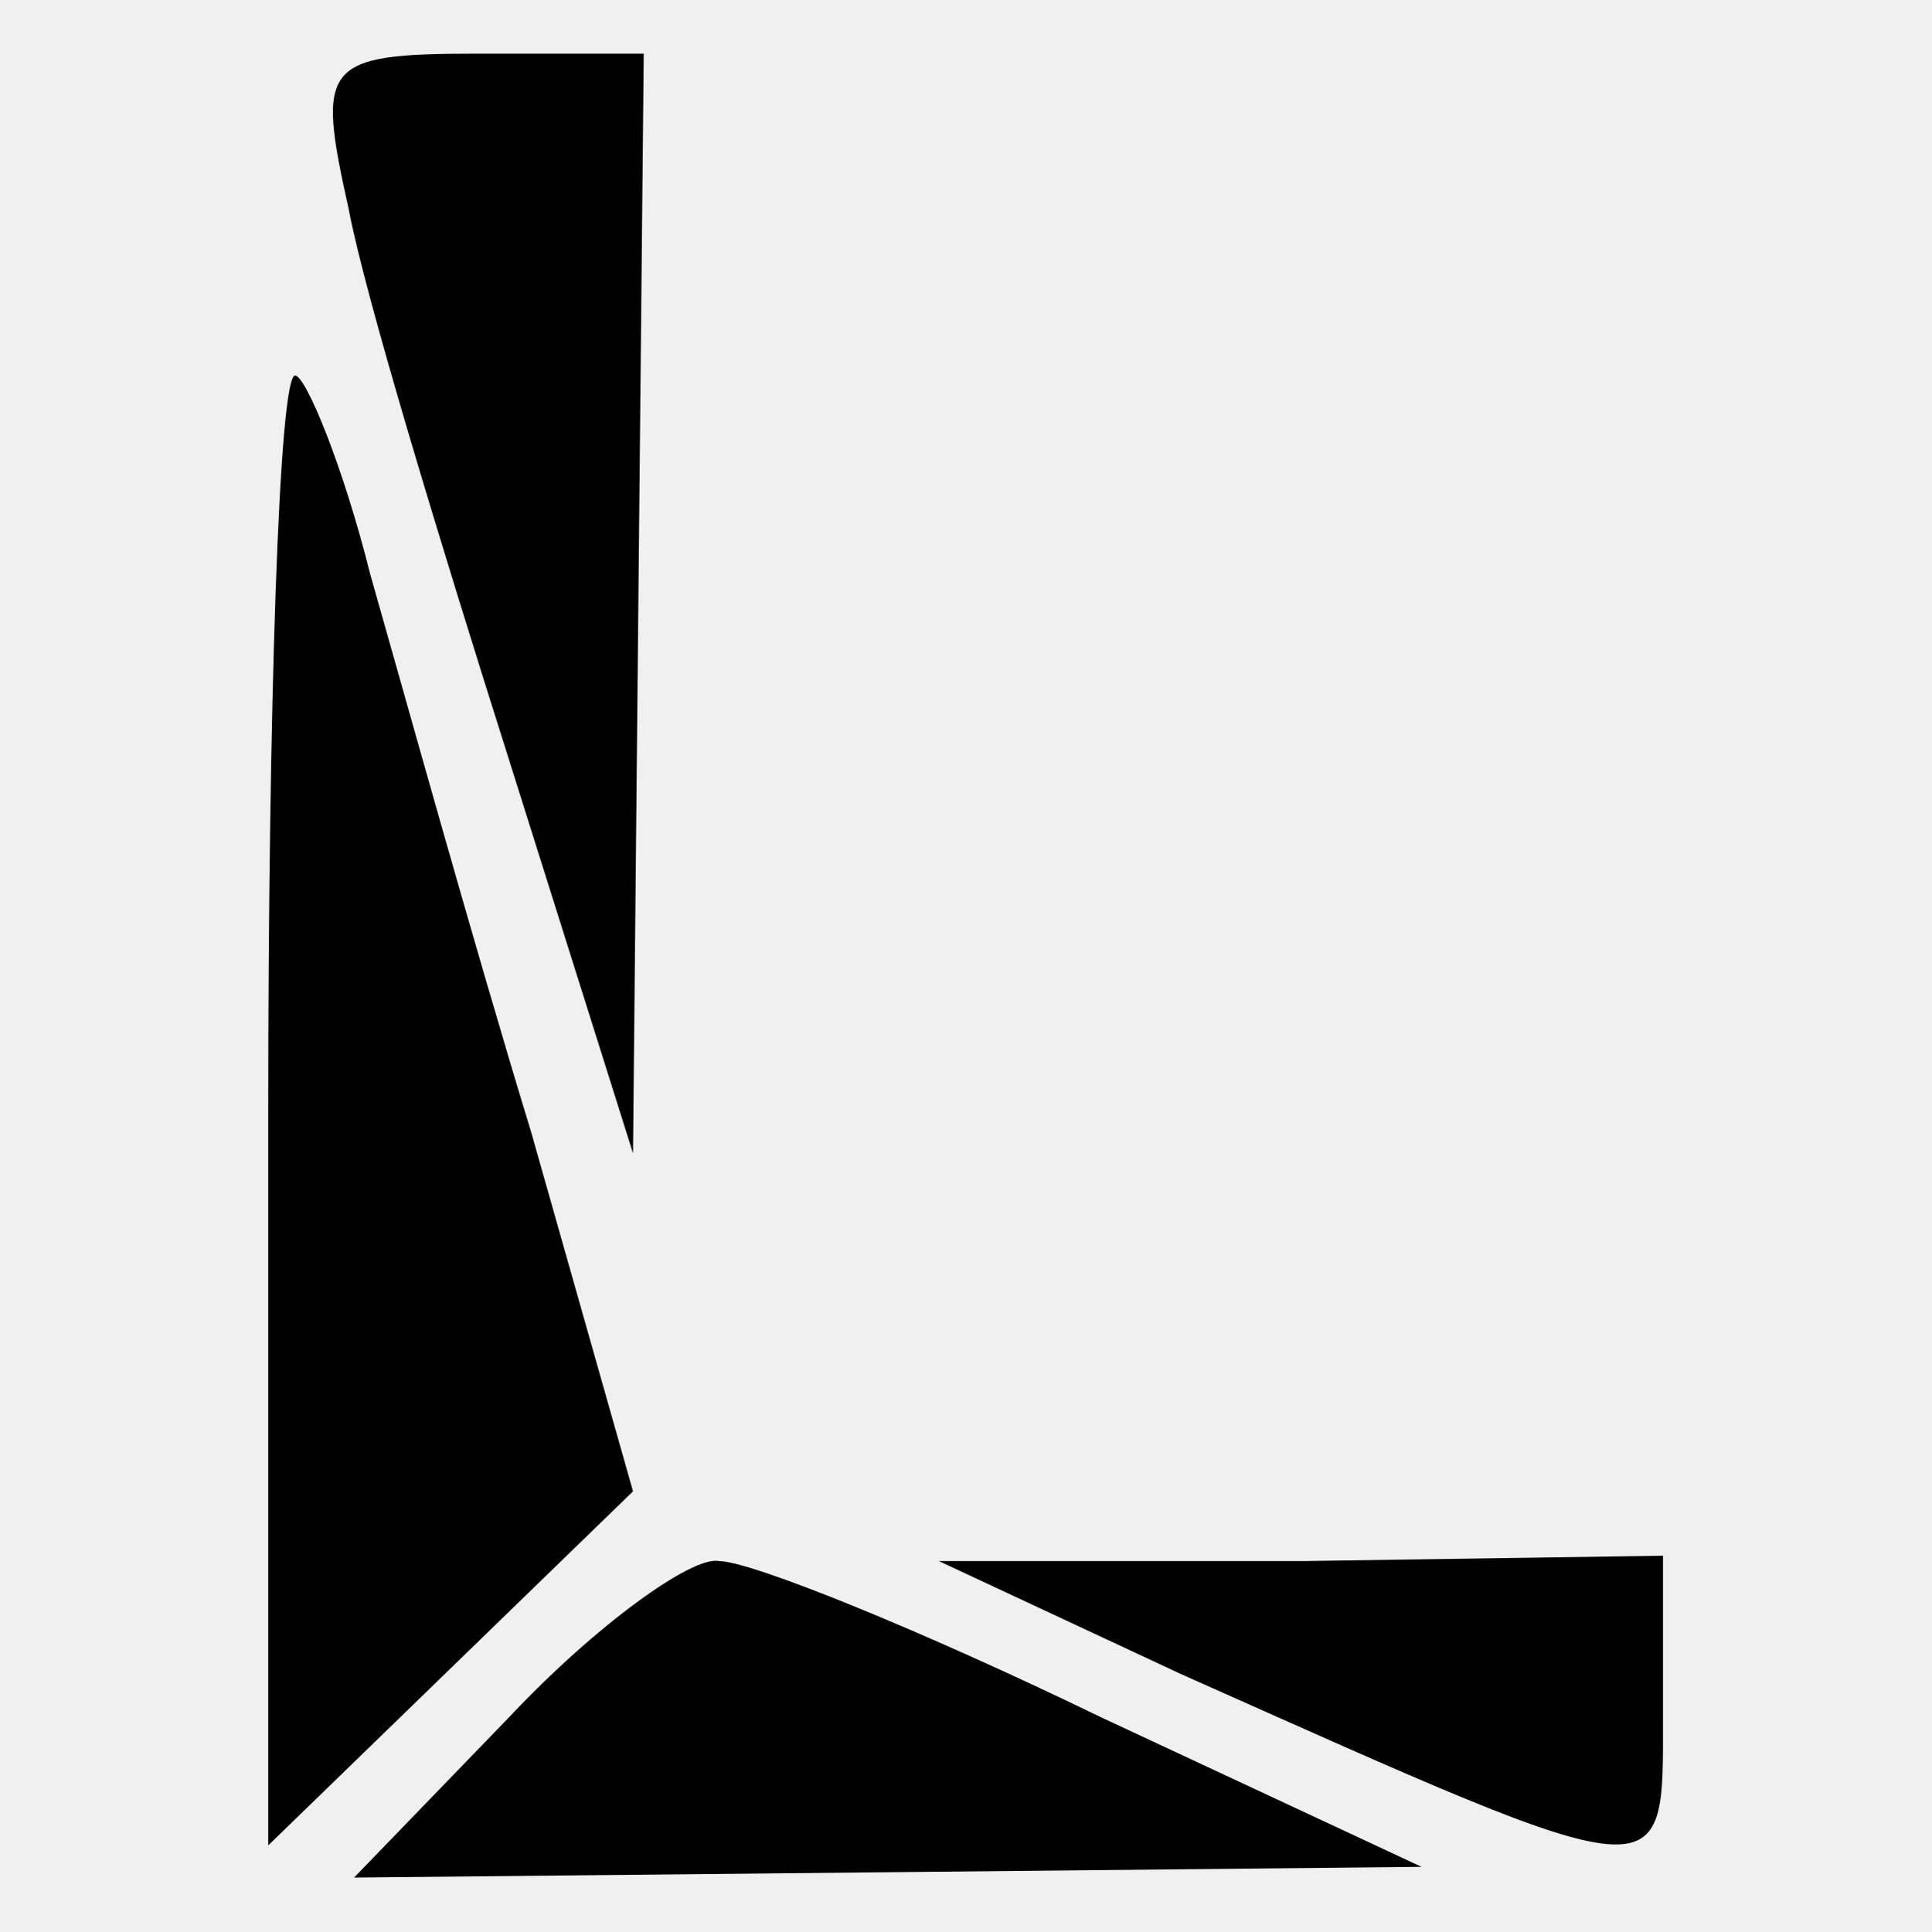
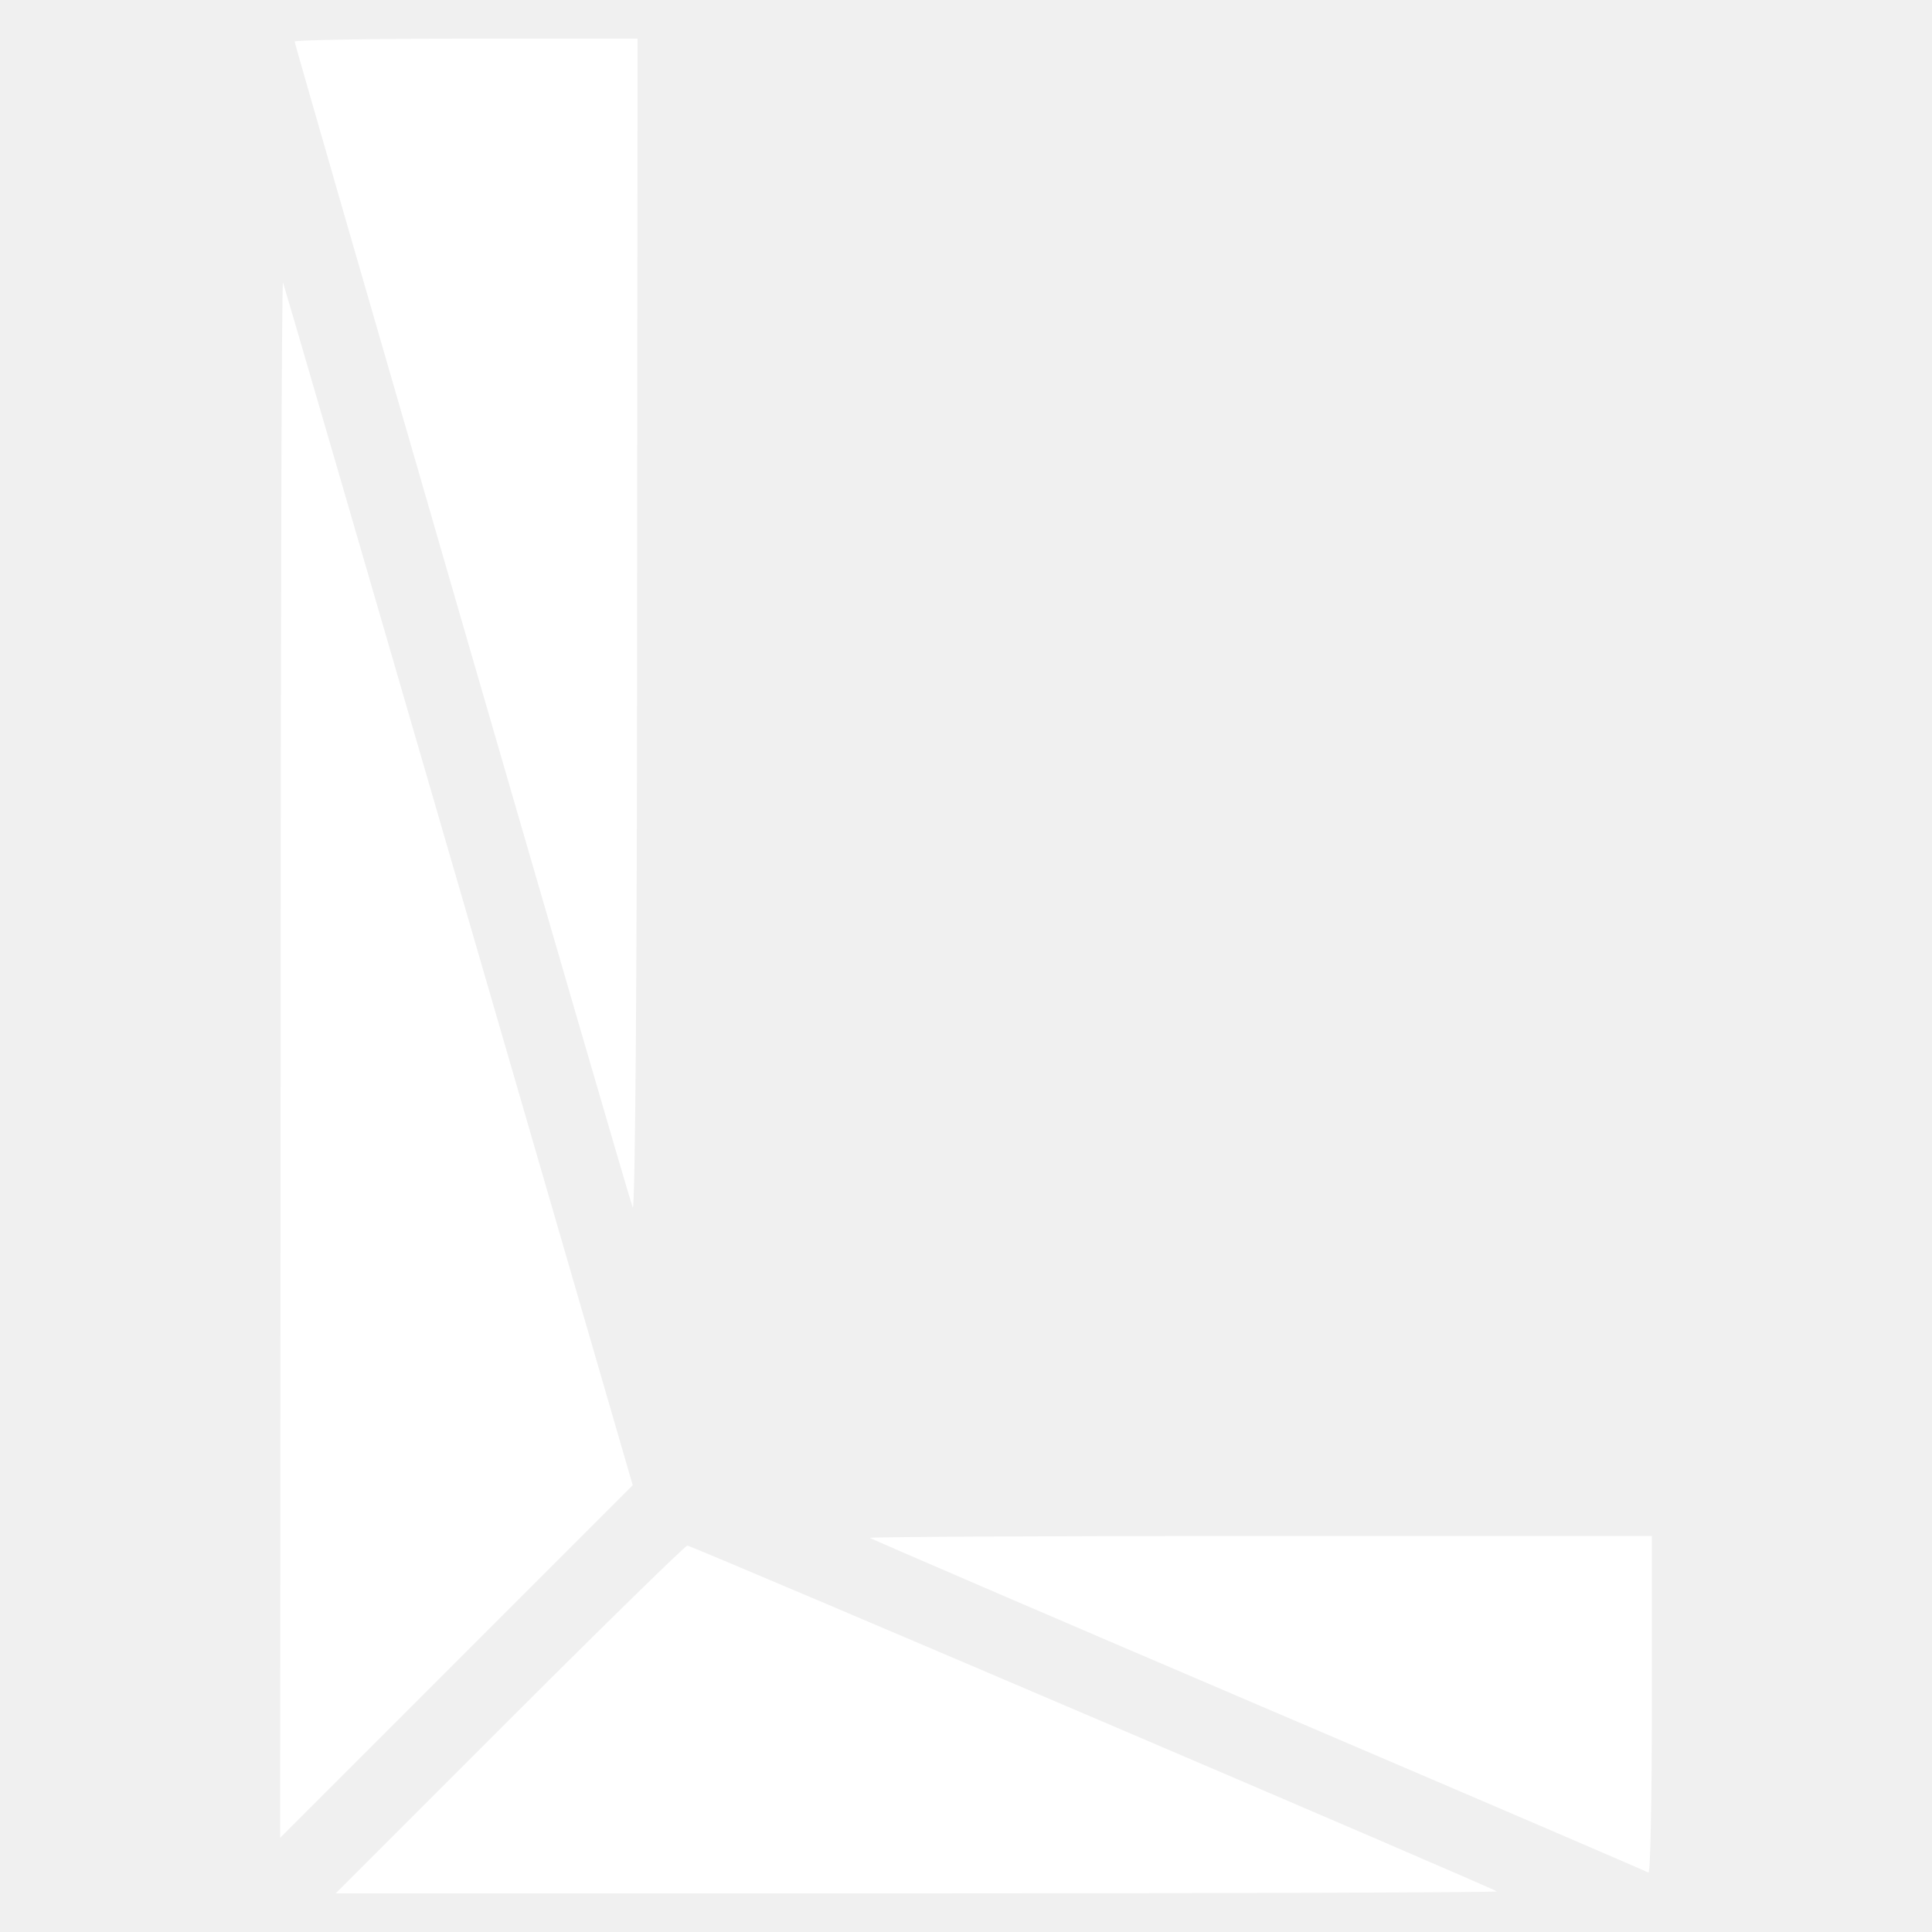
- <svg xmlns="http://www.w3.org/2000/svg" version="1.0" width="28.8pt" height="28.8pt" viewBox="0 0 28.8 28.8" preserveAspectRatio="xMidYMid meet">
-   <g transform="translate(0,28.8) scale(0.08,-0.08)" fill="#000000" stroke="none">
-     <path d="M65 321 c3 -16 17 -62 30 -103 l23 -73 1 103 1 102 -31 0 c-29 0 -30 -2 -24 -29z" />
-     <path d="M50 153 l0 -137 34 33 34 33 -19 67 c-11 36 -24 83 -30 104 -5 20 -12 37 -14 37 -3 0 -5 -62 -5 -137z" />
-     <path d="M95 40 l-29 -30 100 1 99 1 -60 28 c-33 16 -65 29 -71 29 -5 1 -23 -12 -39 -29z" />
-     <path d="M220 48 c92 -41 90 -41 90 -8 l0 30 -67 -1 -68 0 45 -21z" />
-   </g>
+ <svg xmlns="http://www.w3.org/2000/svg" version="1.1" width="32" height="32" viewBox="0 0 32 32">
+   <path fill="#fff" d="M4.88 0.688c0 0.056 5.496 19.032 5.6 19.312 0.040 0.112 0.072-3.912 0.072-9.584l0.008-9.776h-2.84c-1.56 0-2.84 0.024-2.84 0.048z" />
+   <path fill="#fff" d="M4.648 17.52l-0.008 12.92 5.84-5.84-2.88-9.92c-1.584-5.456-2.896-9.96-2.912-10-0.024-0.048-0.040 5.736-0.040 12.84z" />
+   <path fill="#fff" d="M14.408 25.472c0.016 0.016 2.912 1.264 6.432 2.768s6.424 2.752 6.464 2.776c0.032 0.016 0.056-1.232 0.056-2.768v-2.808h-6.496c-3.568 0-6.472 0.016-6.456 0.032z" />
+   <path fill="#fff" d="M8.44 28.48l-2.88 2.88h9.632c5.296 0 9.616-0.016 9.6-0.032-0.056-0.056-13.336-5.728-13.408-5.728-0.032 0-1.36 1.296-2.944 2.88z" />
</svg>
